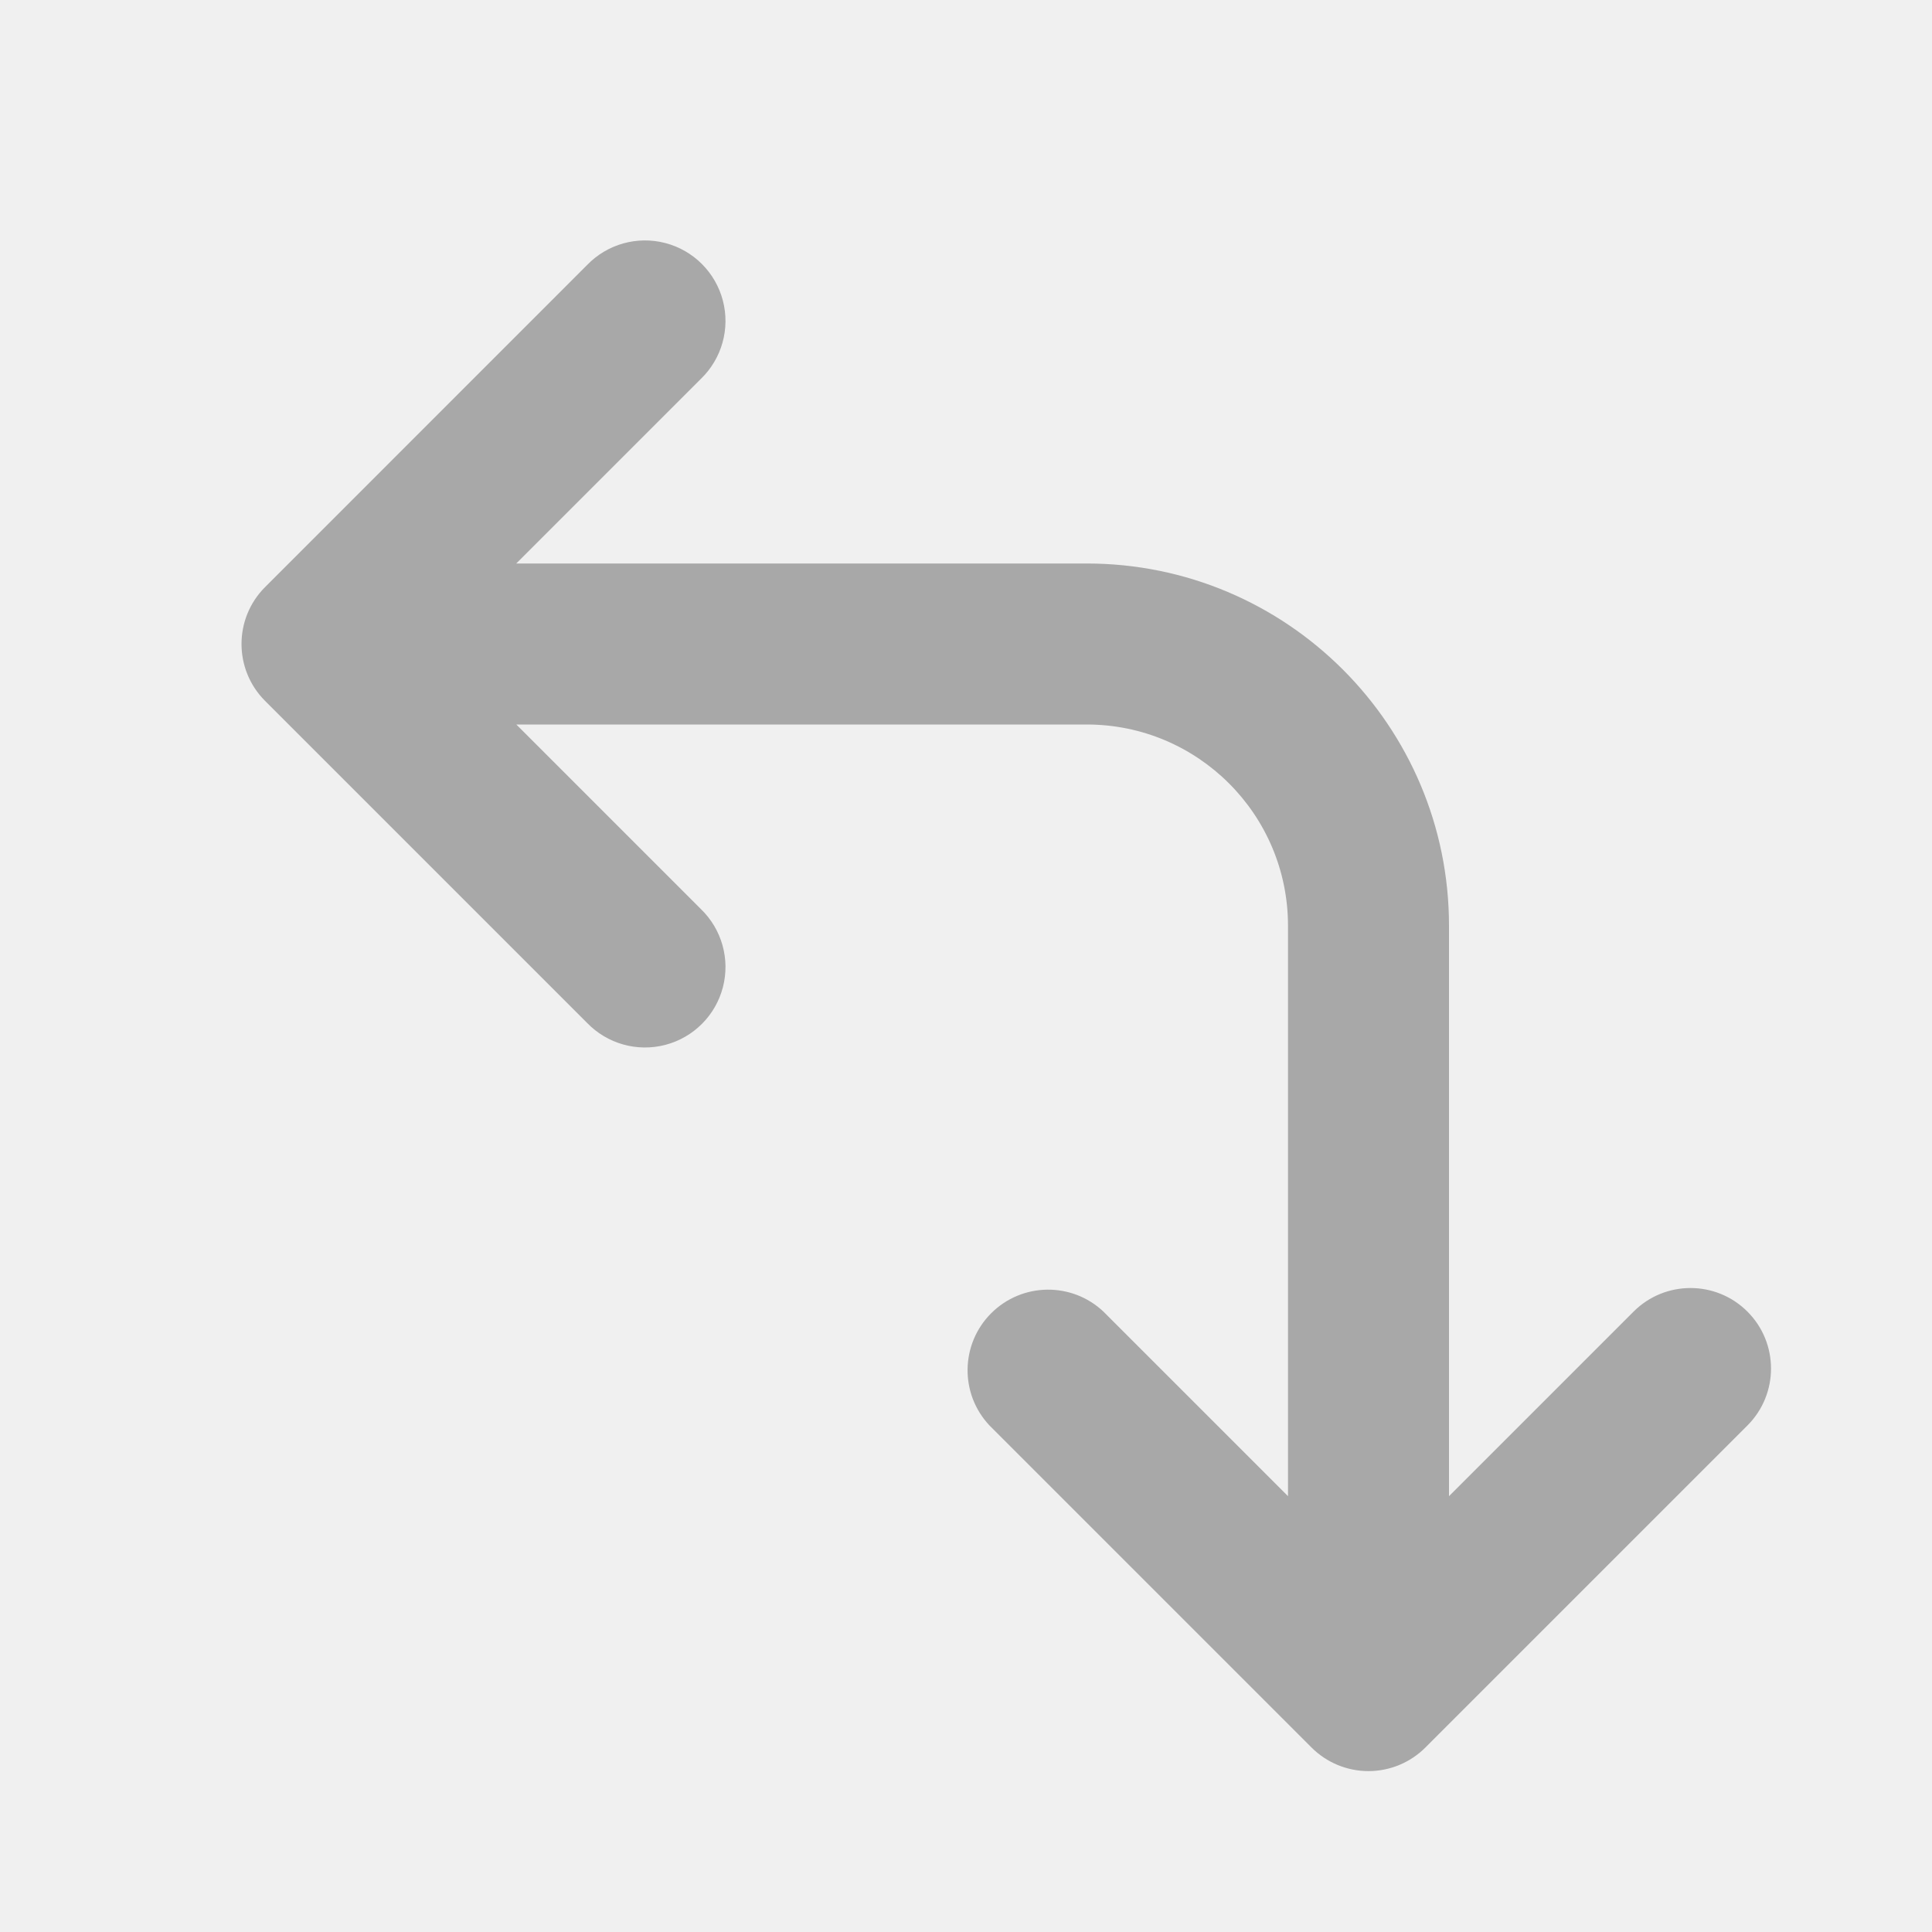
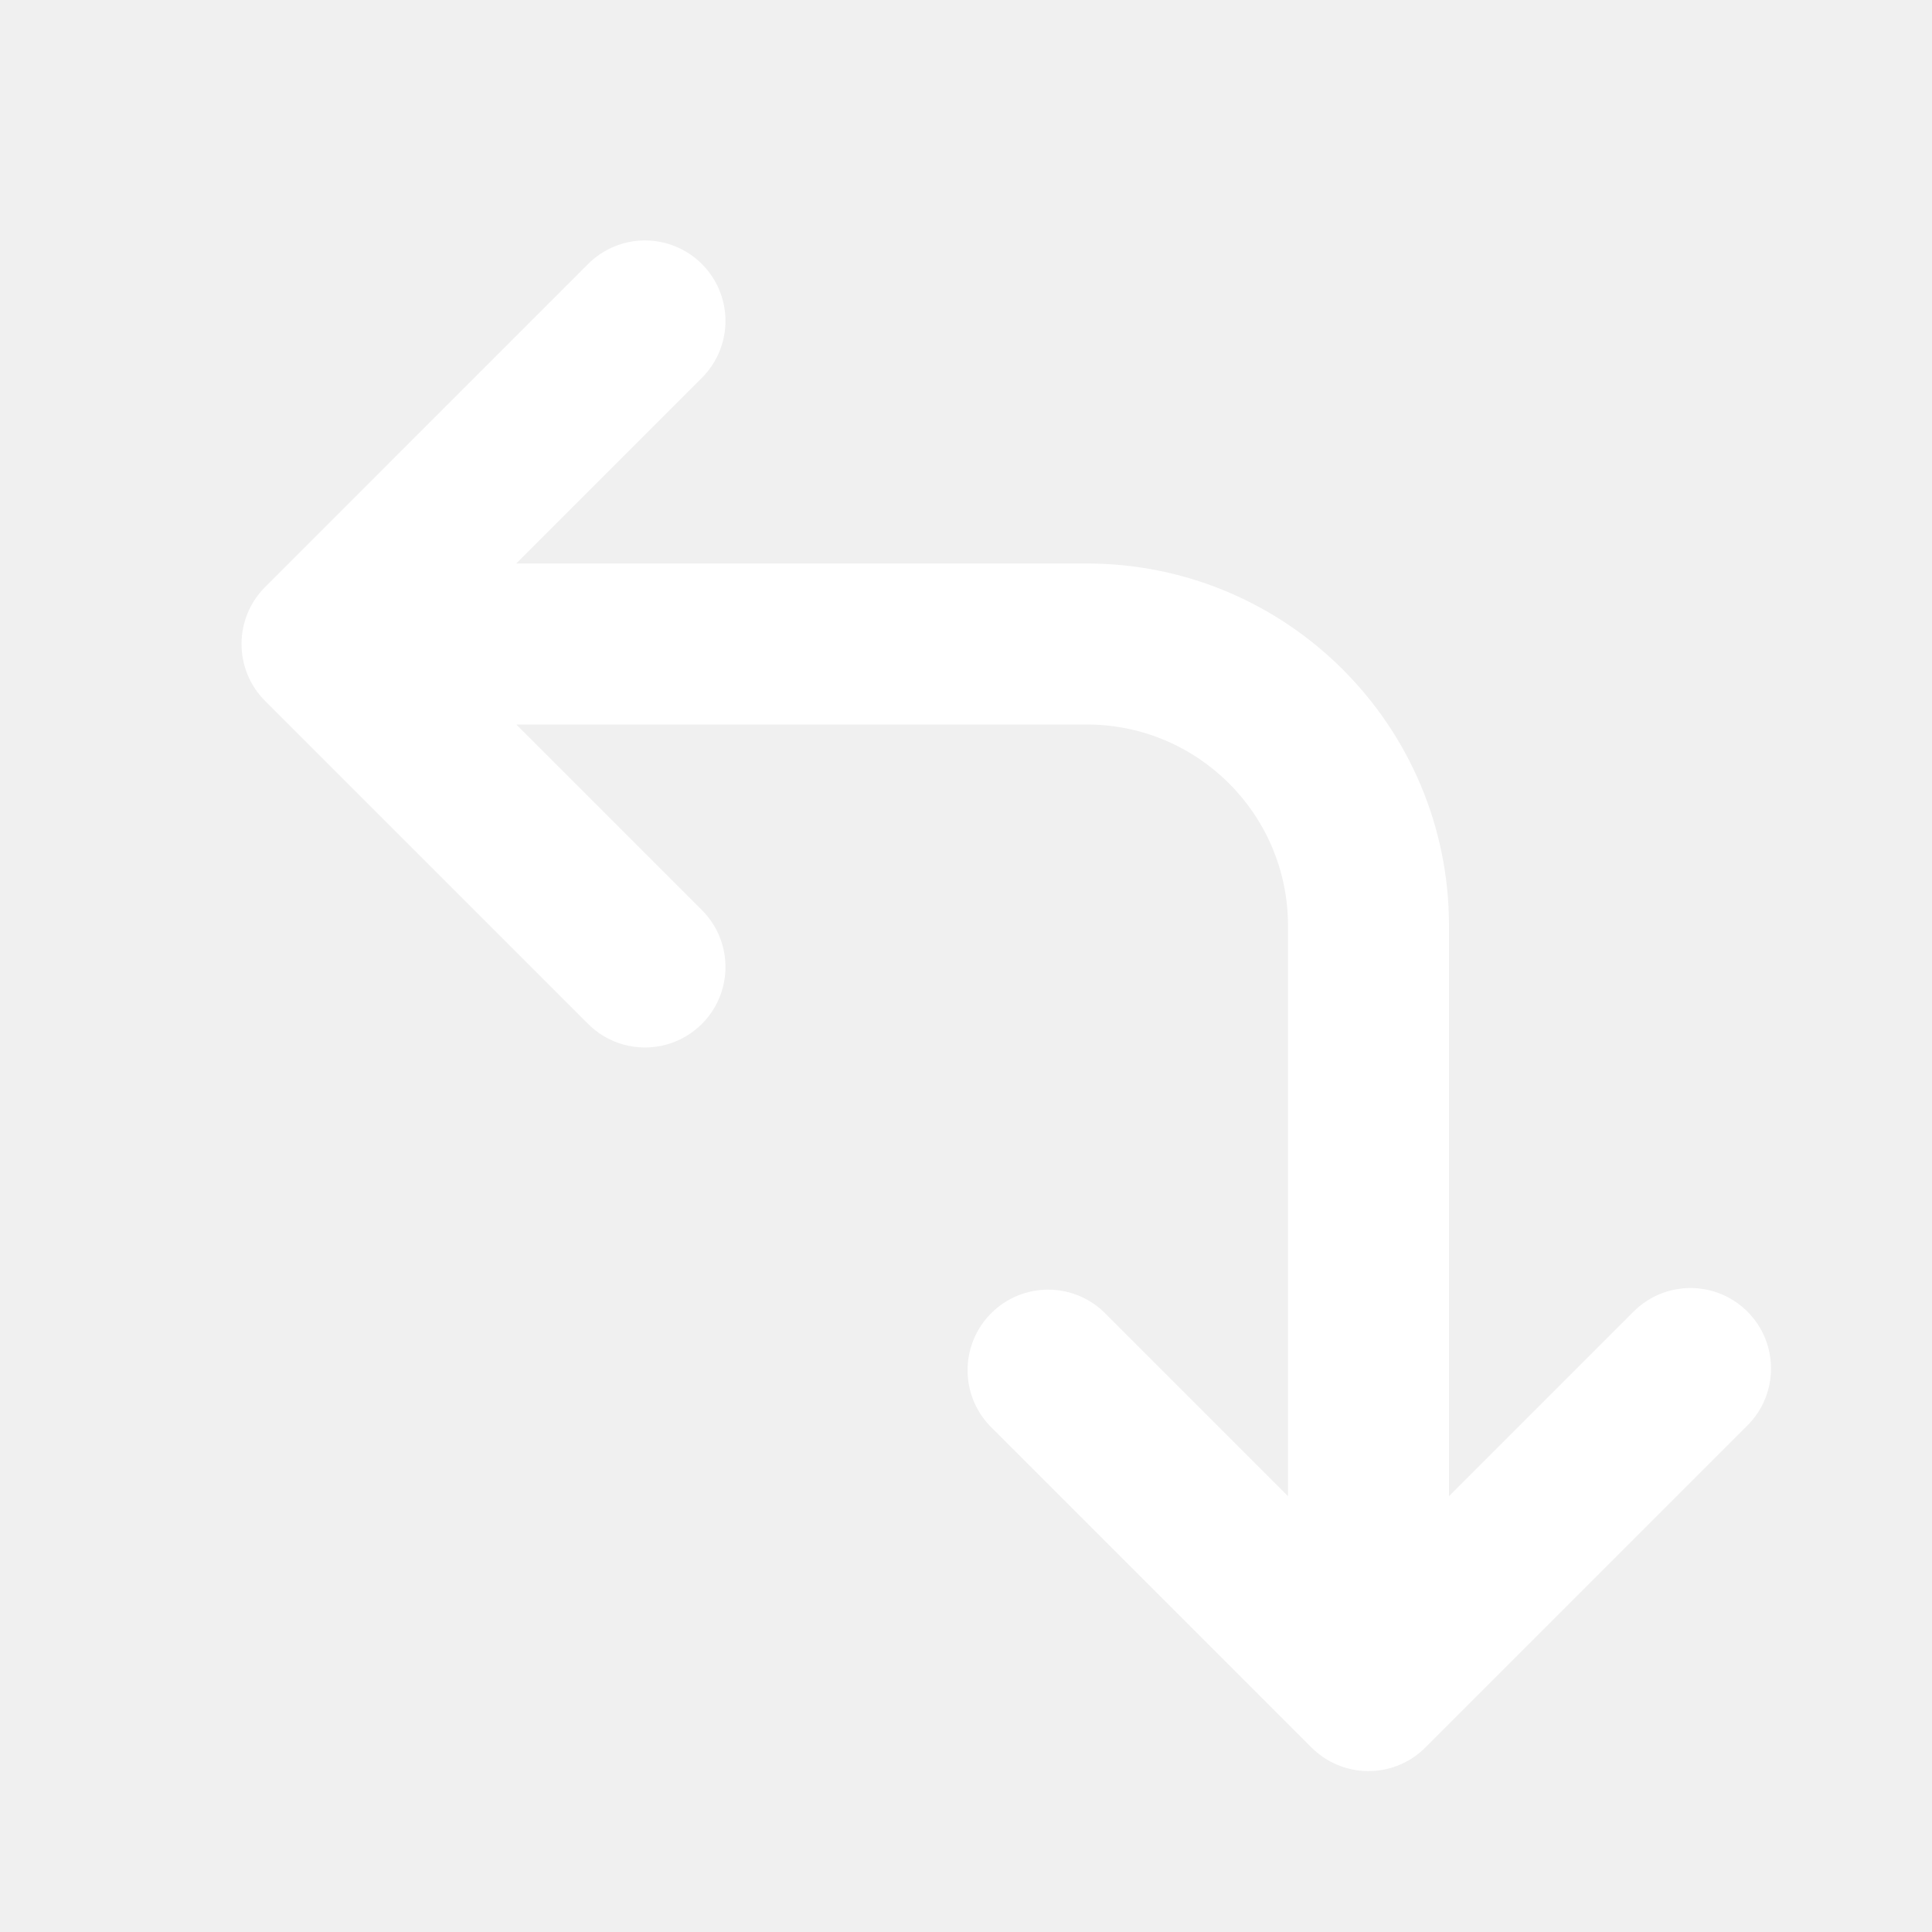
- <svg xmlns="http://www.w3.org/2000/svg" width="24" height="24" fill="#a8a8a8" viewBox="0 0 24 24" version="1.1" id="svg4">
+ <svg xmlns="http://www.w3.org/2000/svg" width="28" height="28" fill="#ffffff" viewBox="0 0 24 24" version="1.1" id="svg4">
  <defs id="defs8" />
-   <path d="m 7.293,3.292 a 1,1 0 1 1 1.414,1.414 L 6.413,7 h 7.087 a 4.5,4.5 0 0 1 4.5,4.5 v 7.086 l 2.293,-2.293 a 1,1 0 1 1 1.414,1.415 l -4,4 a 1,1 0 0 1 -1.415,0 l -4,-4 a 1.001,1.001 0 0 1 1.415,-1.415 l 2.293,2.293 V 11.5 a 2.5,2.5 0 0 0 -2.5,-2.5 H 6.414 l 2.293,2.293 a 1,1 0 1 1 -1.414,1.414 l -4,-4 a 1,1 0 0 1 0,-1.414 z" fill="#a8a8a8" id="path2" />
+   <path d="m 7.293,3.292 a 1,1 0 1 1 1.414,1.414 L 6.413,7 h 7.087 a 4.5,4.5 0 0 1 4.5,4.5 v 7.086 l 2.293,-2.293 a 1,1 0 1 1 1.414,1.415 l -4,4 a 1,1 0 0 1 -1.415,0 l -4,-4 a 1.001,1.001 0 0 1 1.415,-1.415 l 2.293,2.293 V 11.5 a 2.5,2.5 0 0 0 -2.5,-2.5 H 6.414 l 2.293,2.293 a 1,1 0 1 1 -1.414,1.414 l -4,-4 a 1,1 0 0 1 0,-1.414 z" fill="#ffffff" id="path2" />
</svg>
